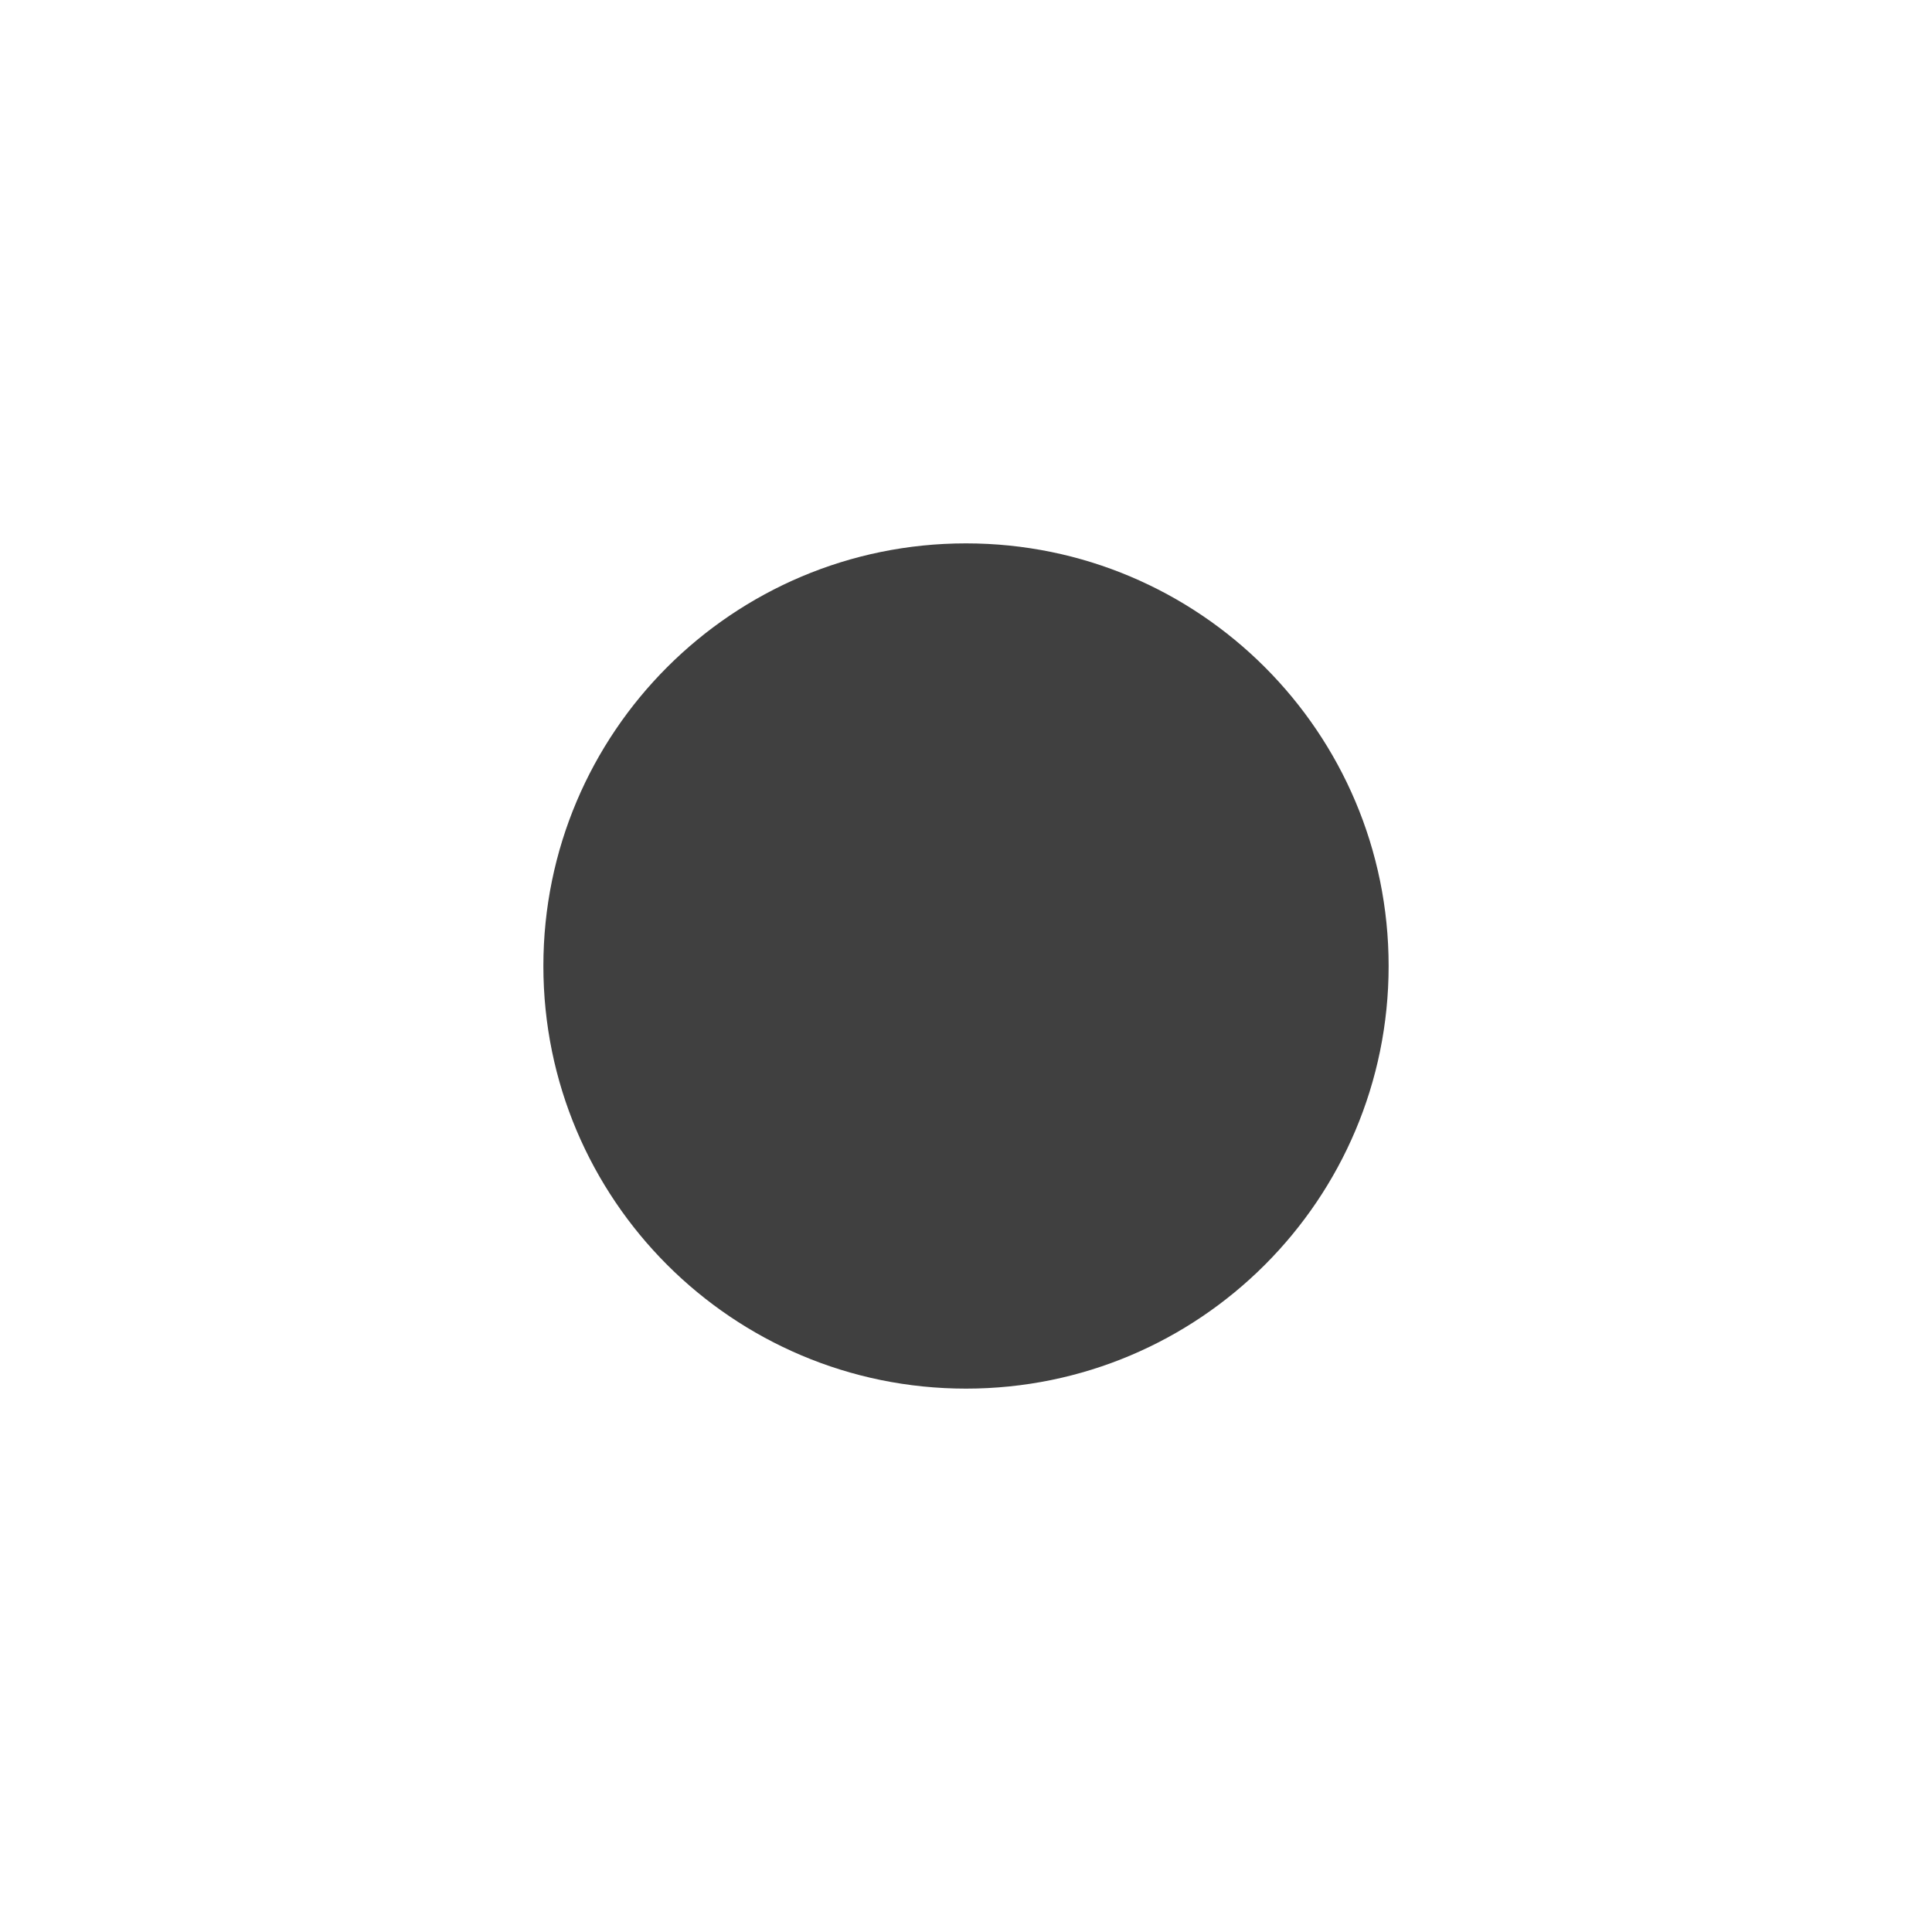
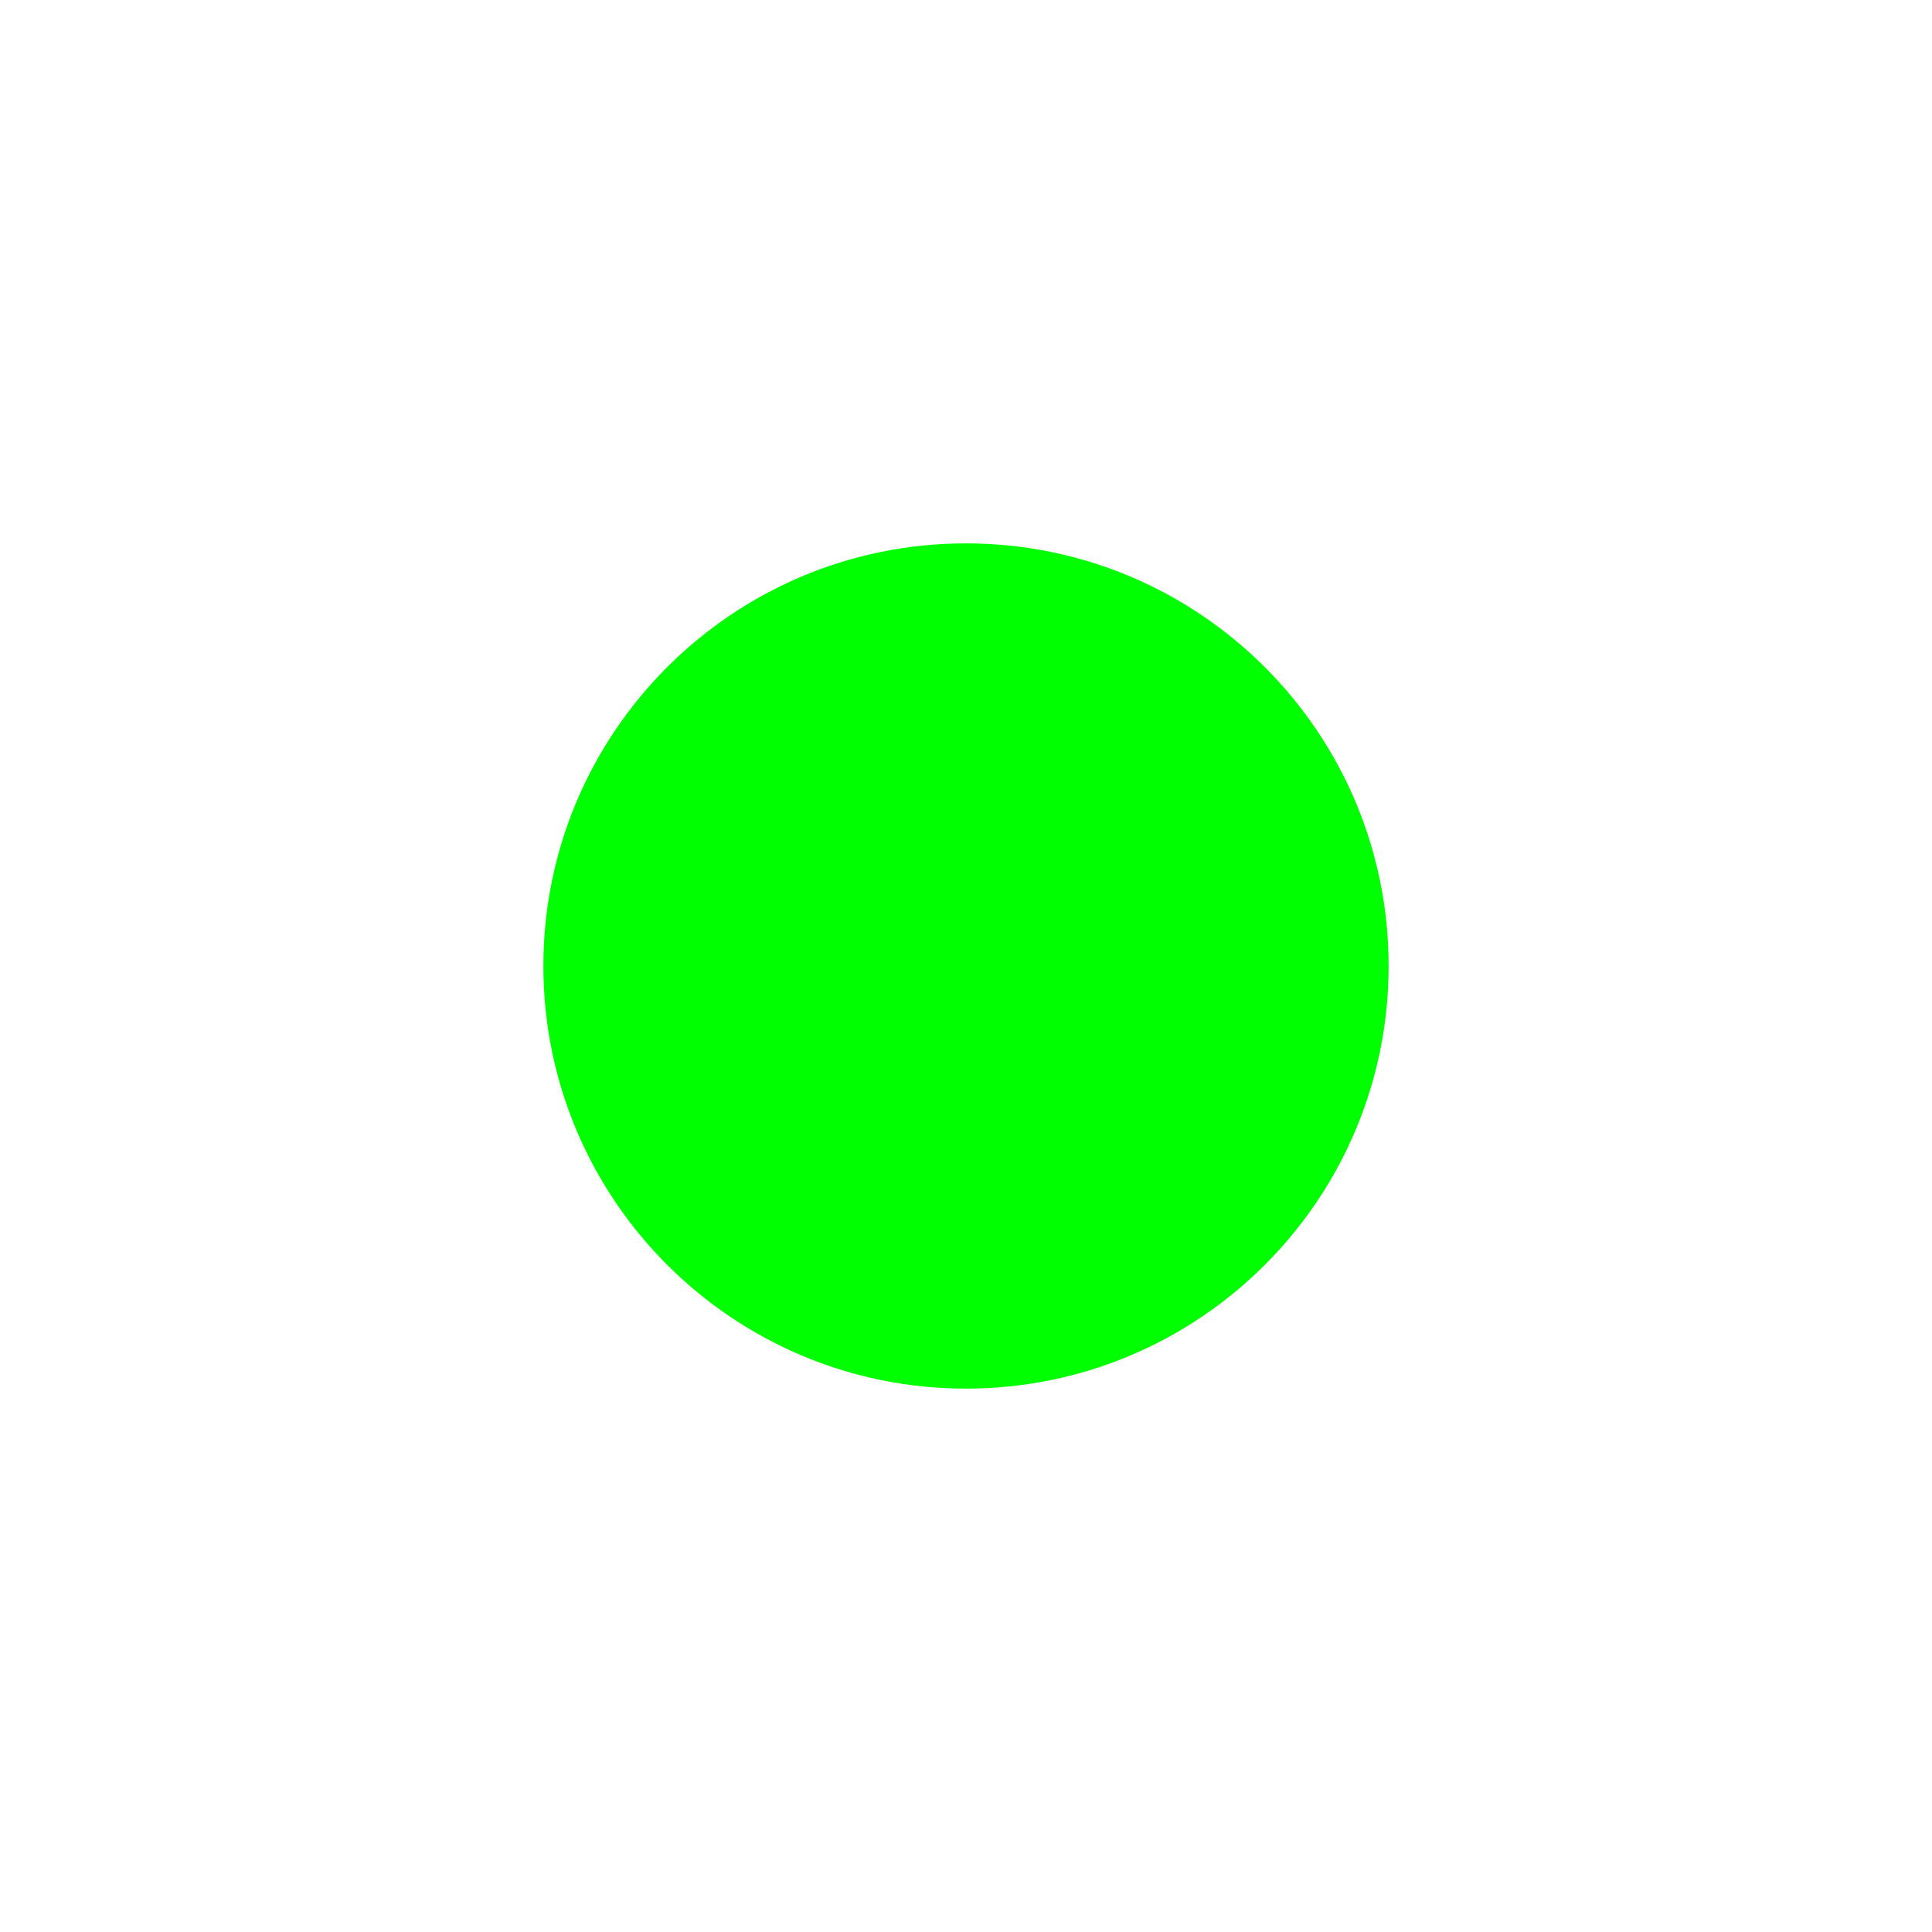
<svg xmlns="http://www.w3.org/2000/svg" width="64" height="64" viewBox="0 0 64 64" version="1.1" id="svg1">
  <defs id="defs1" />
-   <circle cx="32" cy="32" r="14" fill="#404040" id="circle1" />
+   <circle cx="32" cy="32" r="14" fill="#00ff00" id="circle1" />
</svg>
